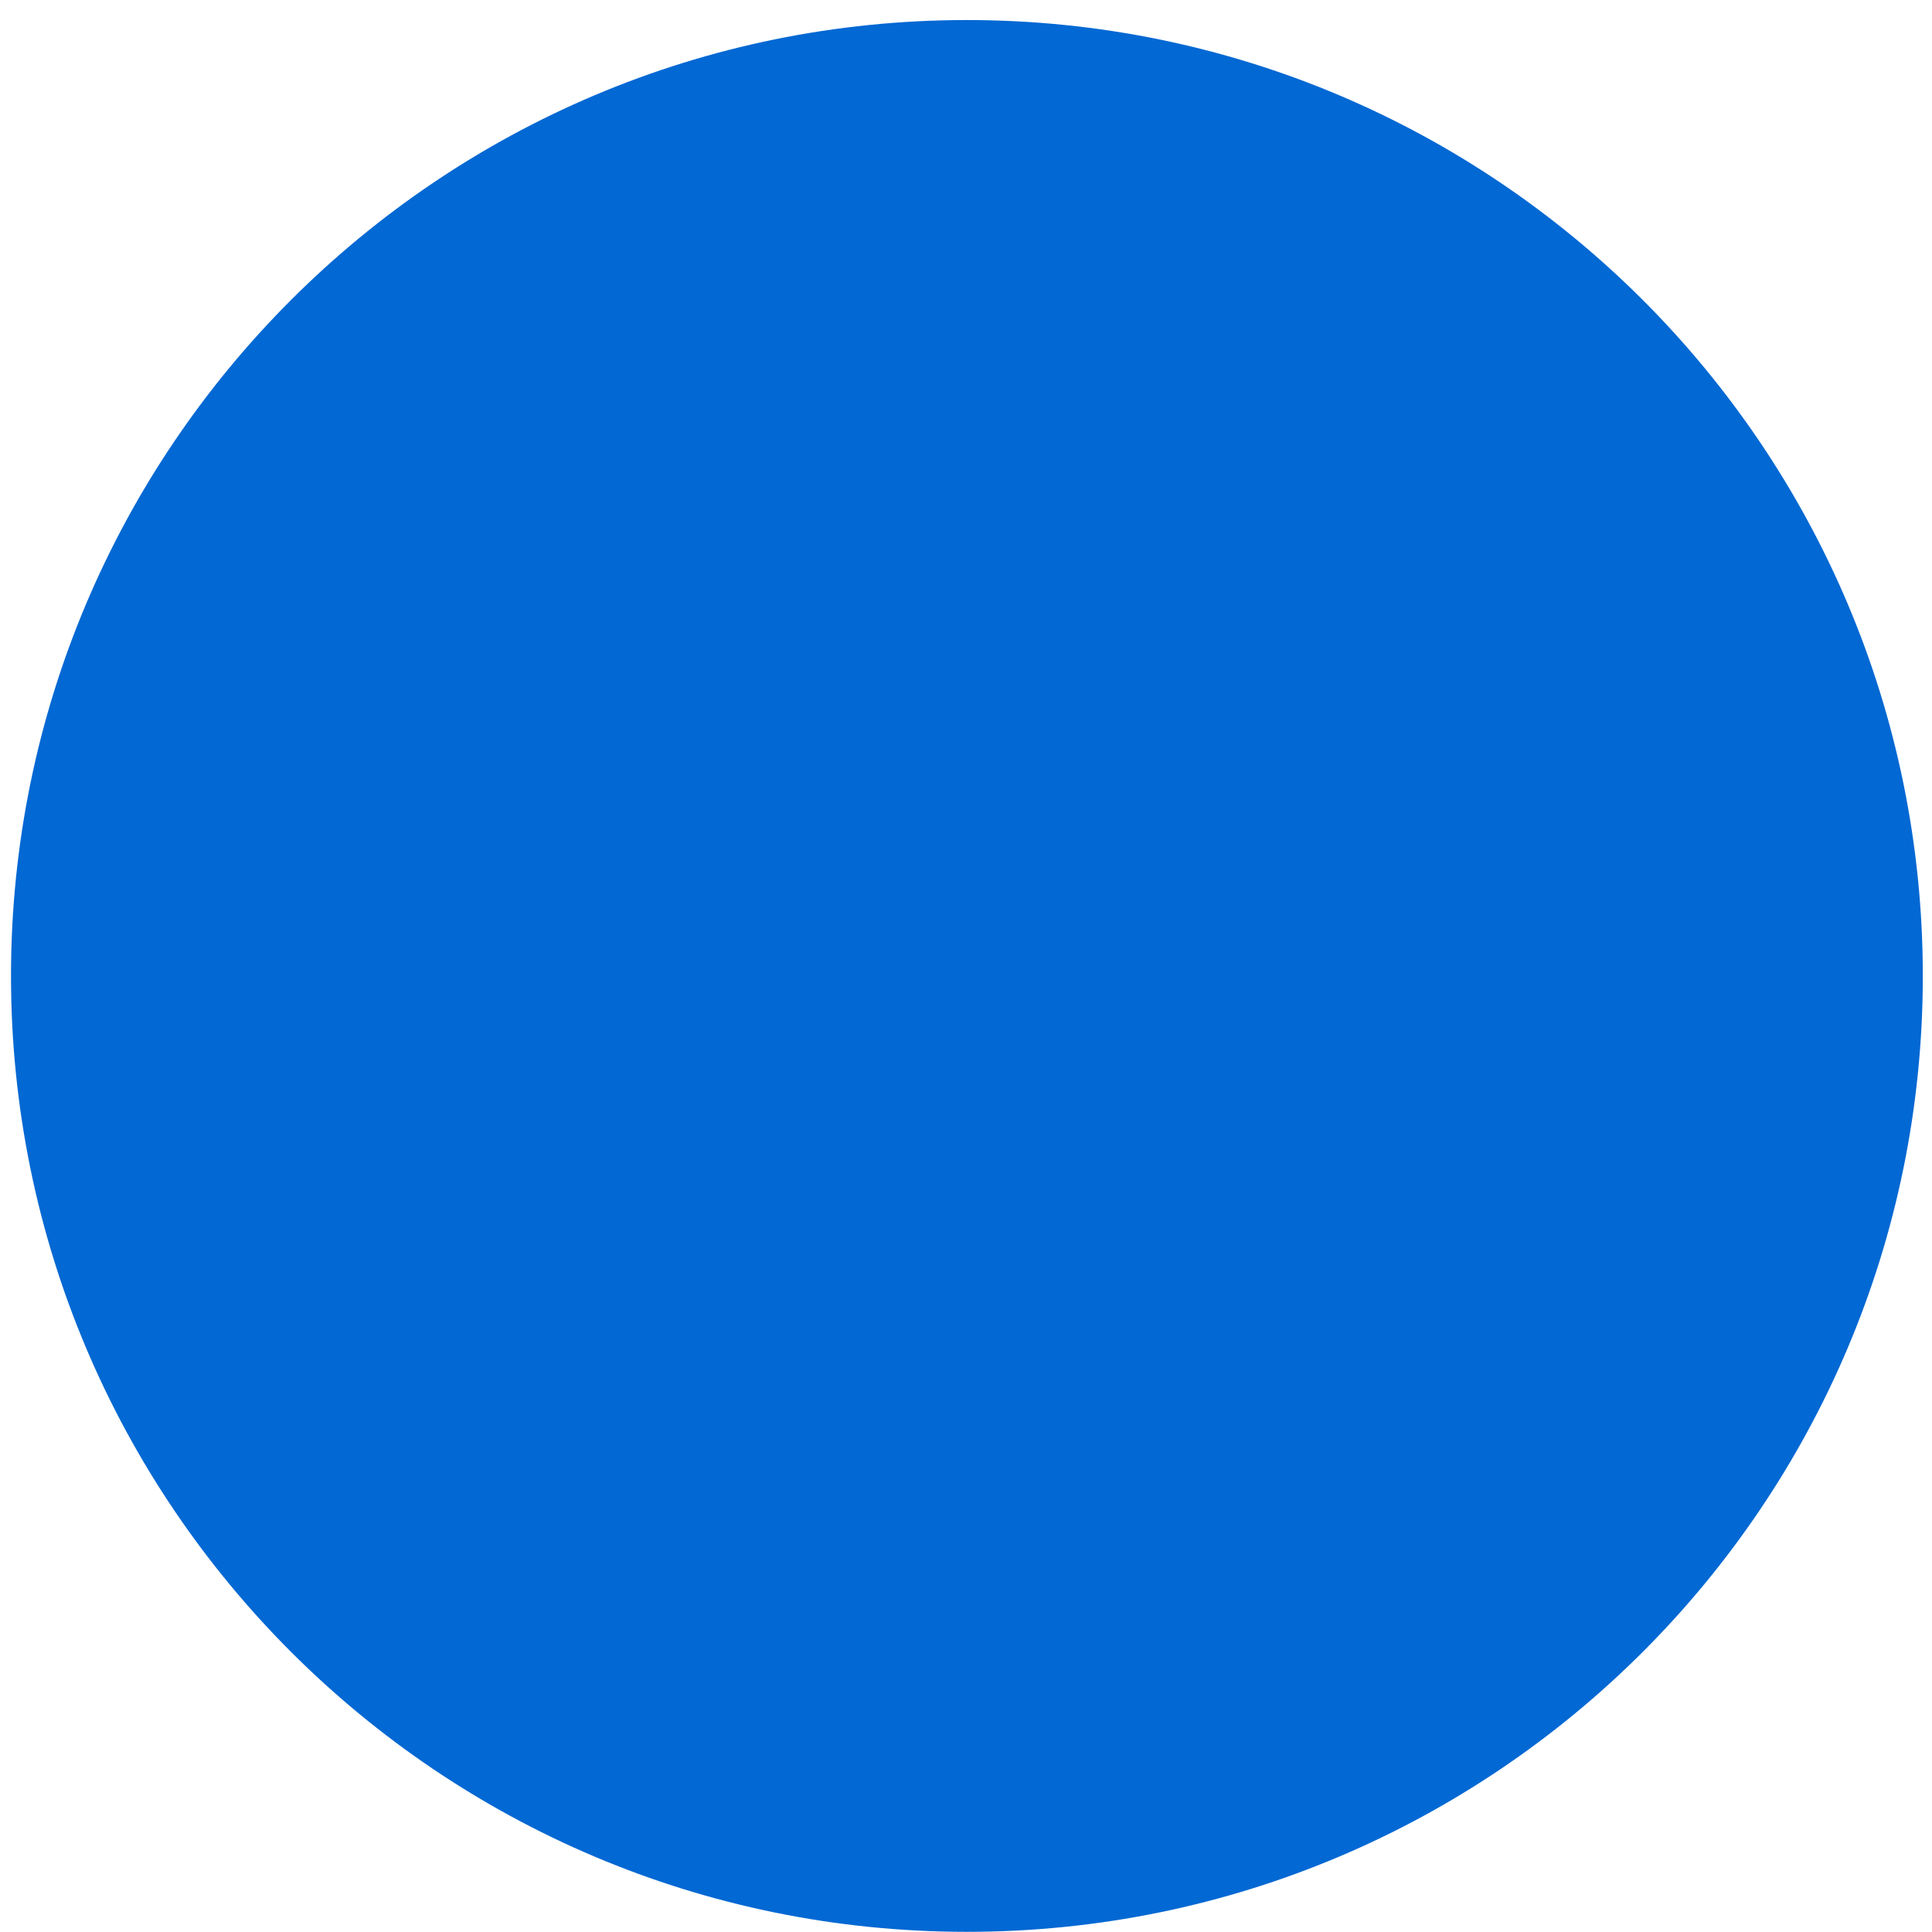
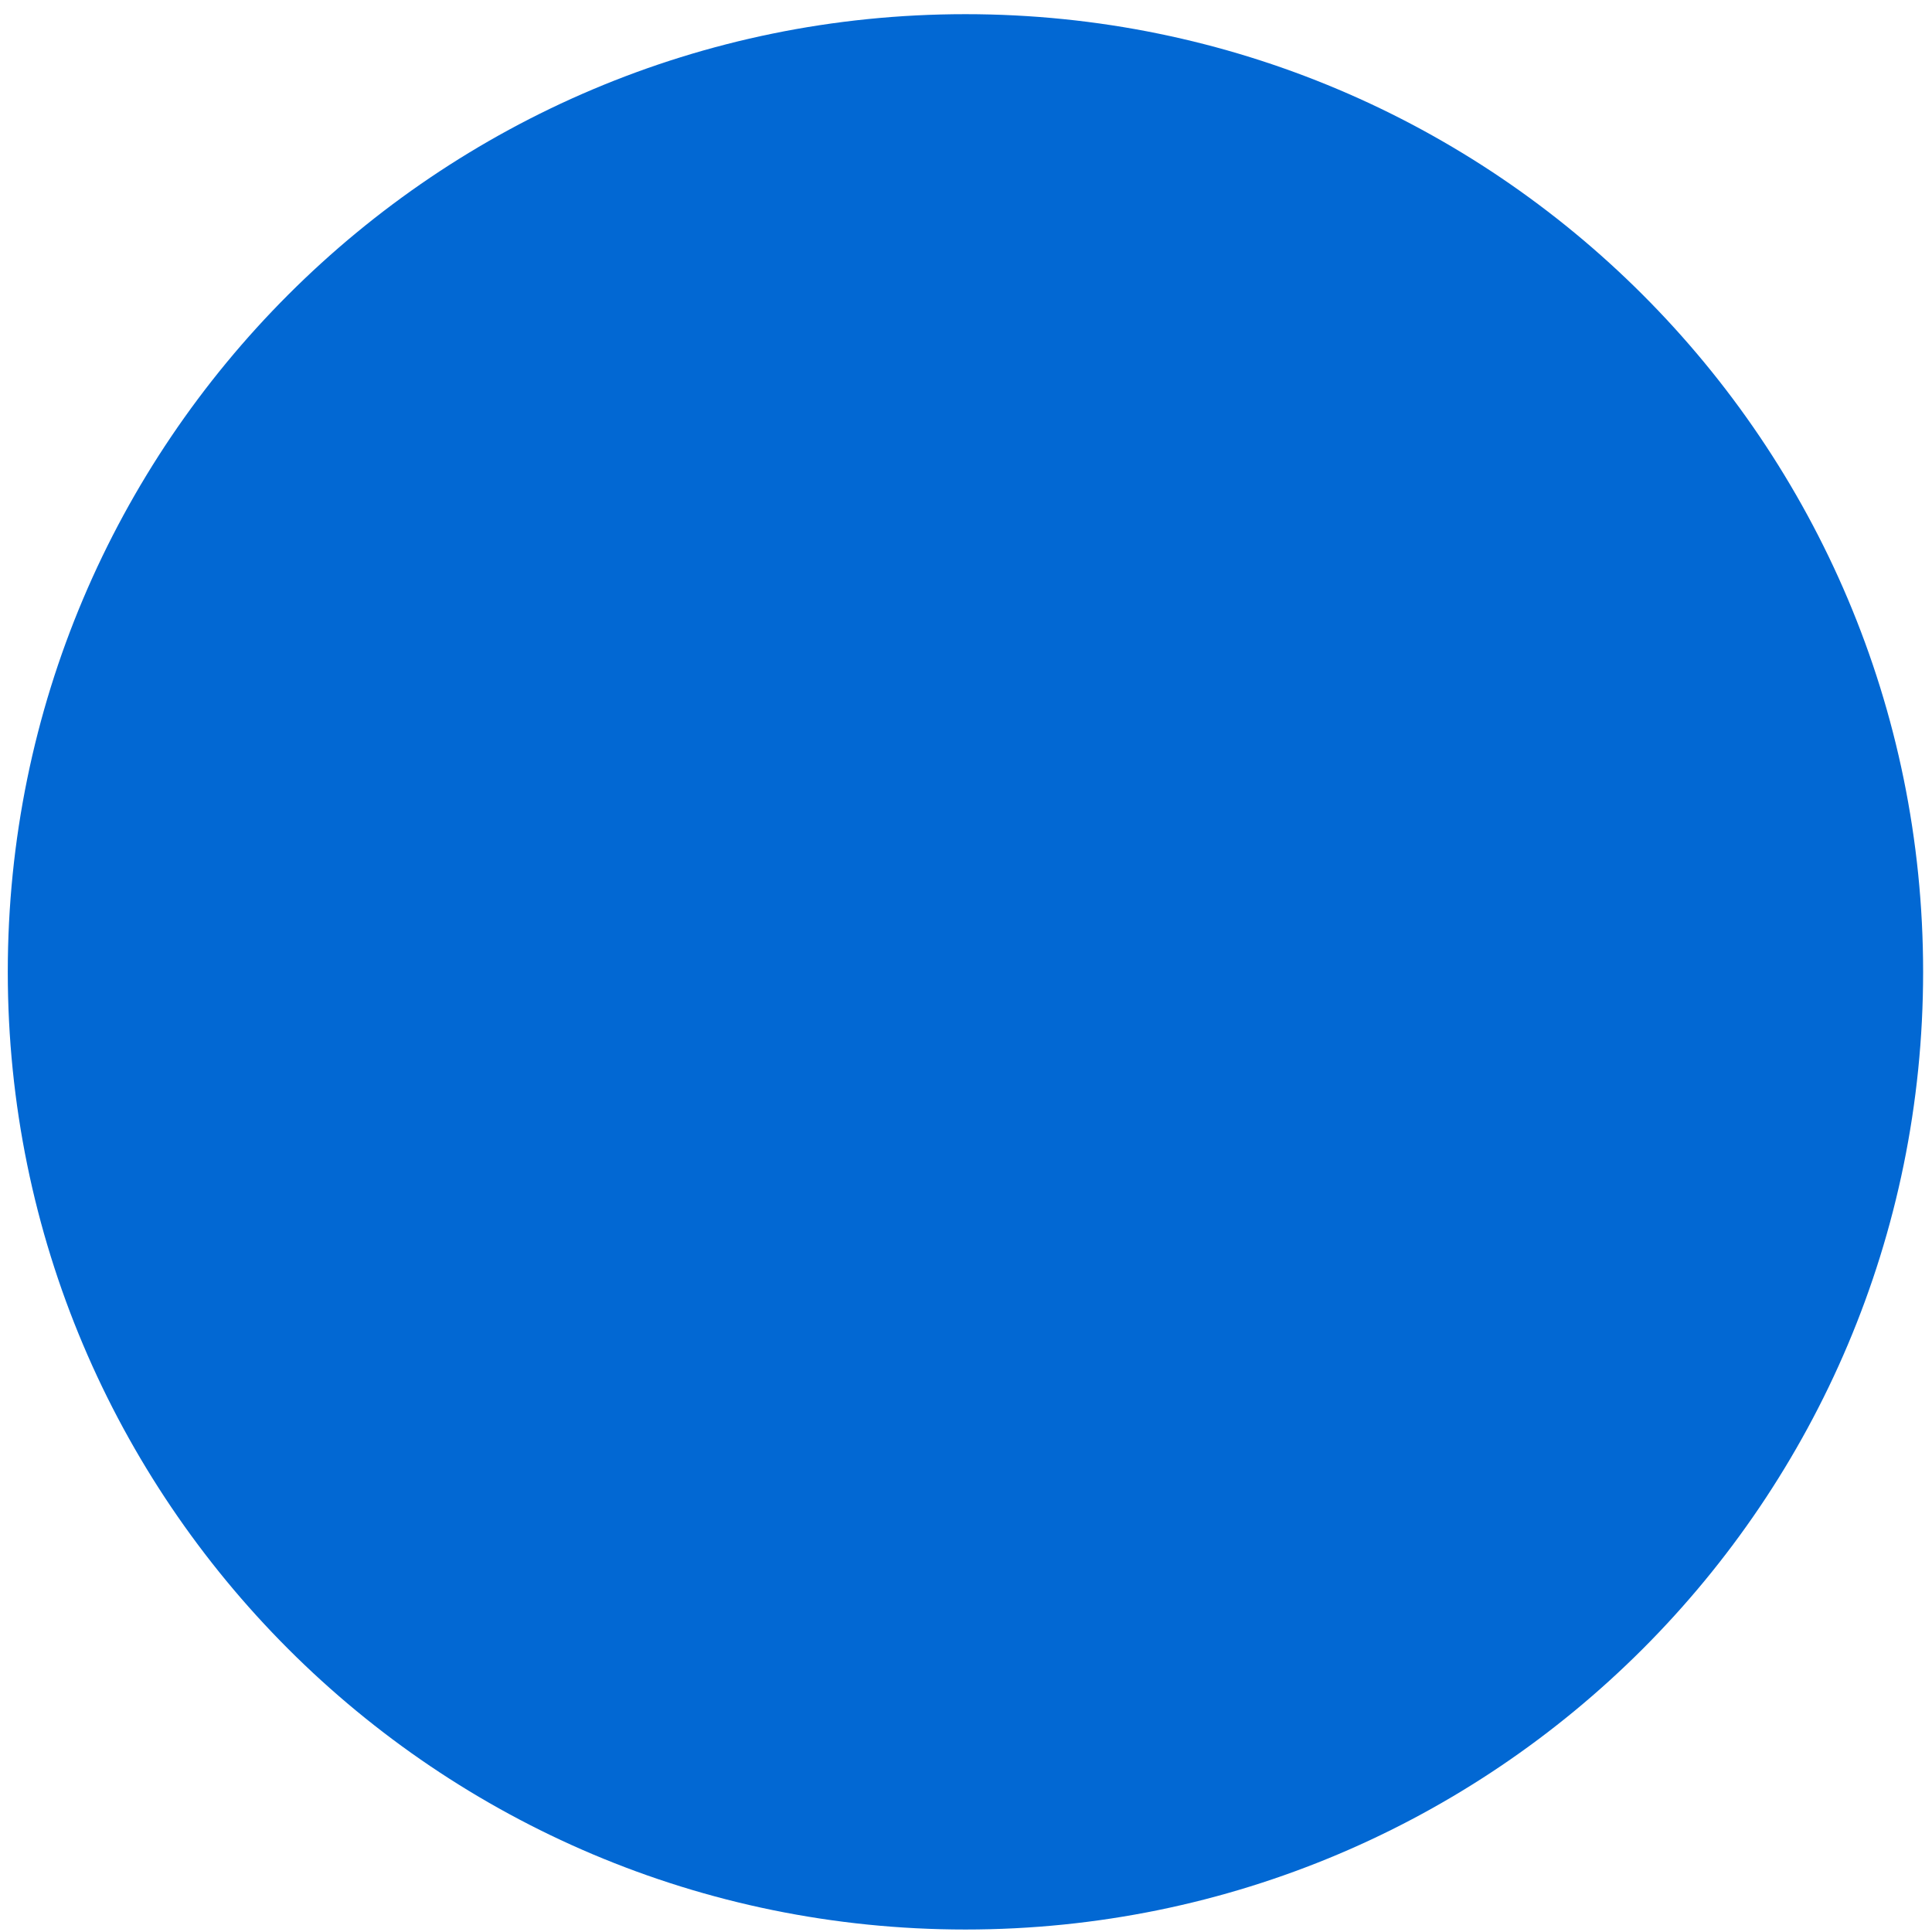
- <svg xmlns="http://www.w3.org/2000/svg" width="82" height="82" viewBox="0 0 82 82" fill="none">
-   <path d="M41.038 81.993C63.445 81.993 81.61 63.829 81.61 41.422C81.61 19.015 63.445 0.851 41.038 0.851C18.632 0.851 0.467 19.015 0.467 41.422C0.467 63.829 18.632 81.993 41.038 81.993Z" fill="#0268D3" />
+ <svg xmlns="http://www.w3.org/2000/svg" width="116" height="116" viewBox="0 0 116 116" fill="none">
+   <path d="M57.967 115.851C89.724 115.851 115.467 90.107 115.467 58.351C115.467 26.594 89.724 0.851 57.967 0.851C26.211 0.851 0.467 26.594 0.467 58.351C0.467 90.107 26.211 115.851 57.967 115.851Z" fill="#0268D3" />
</svg>
